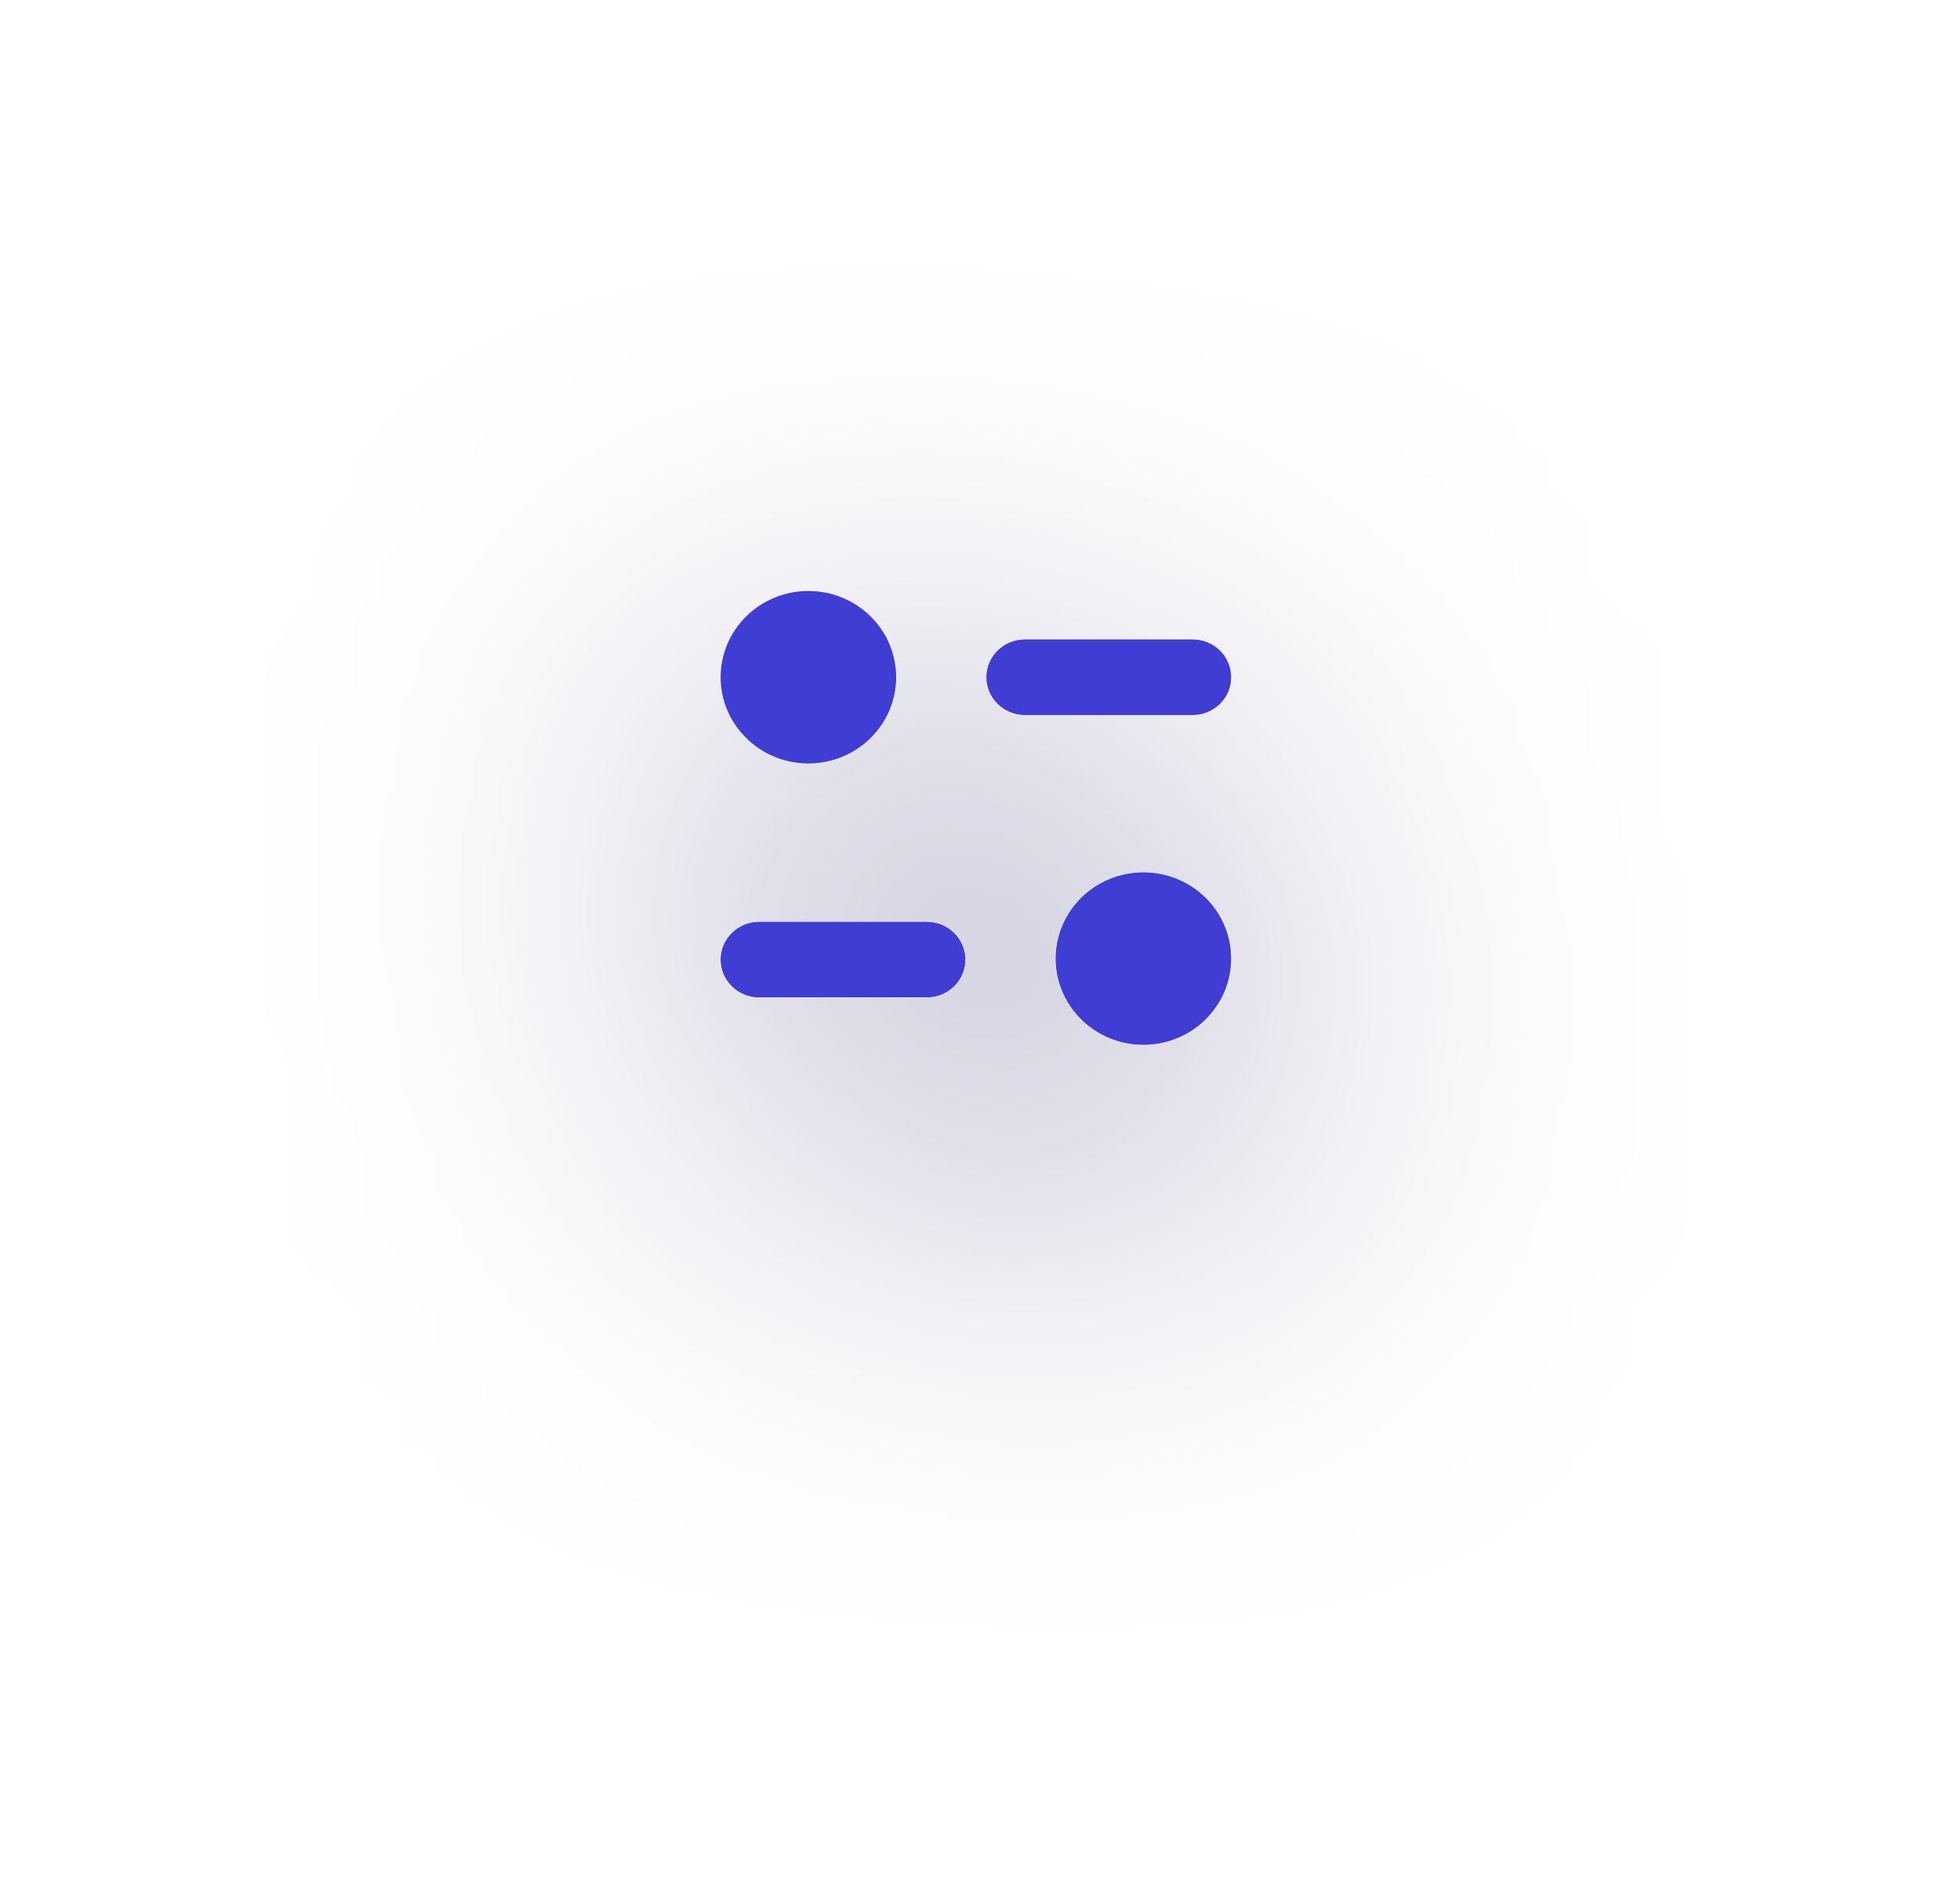
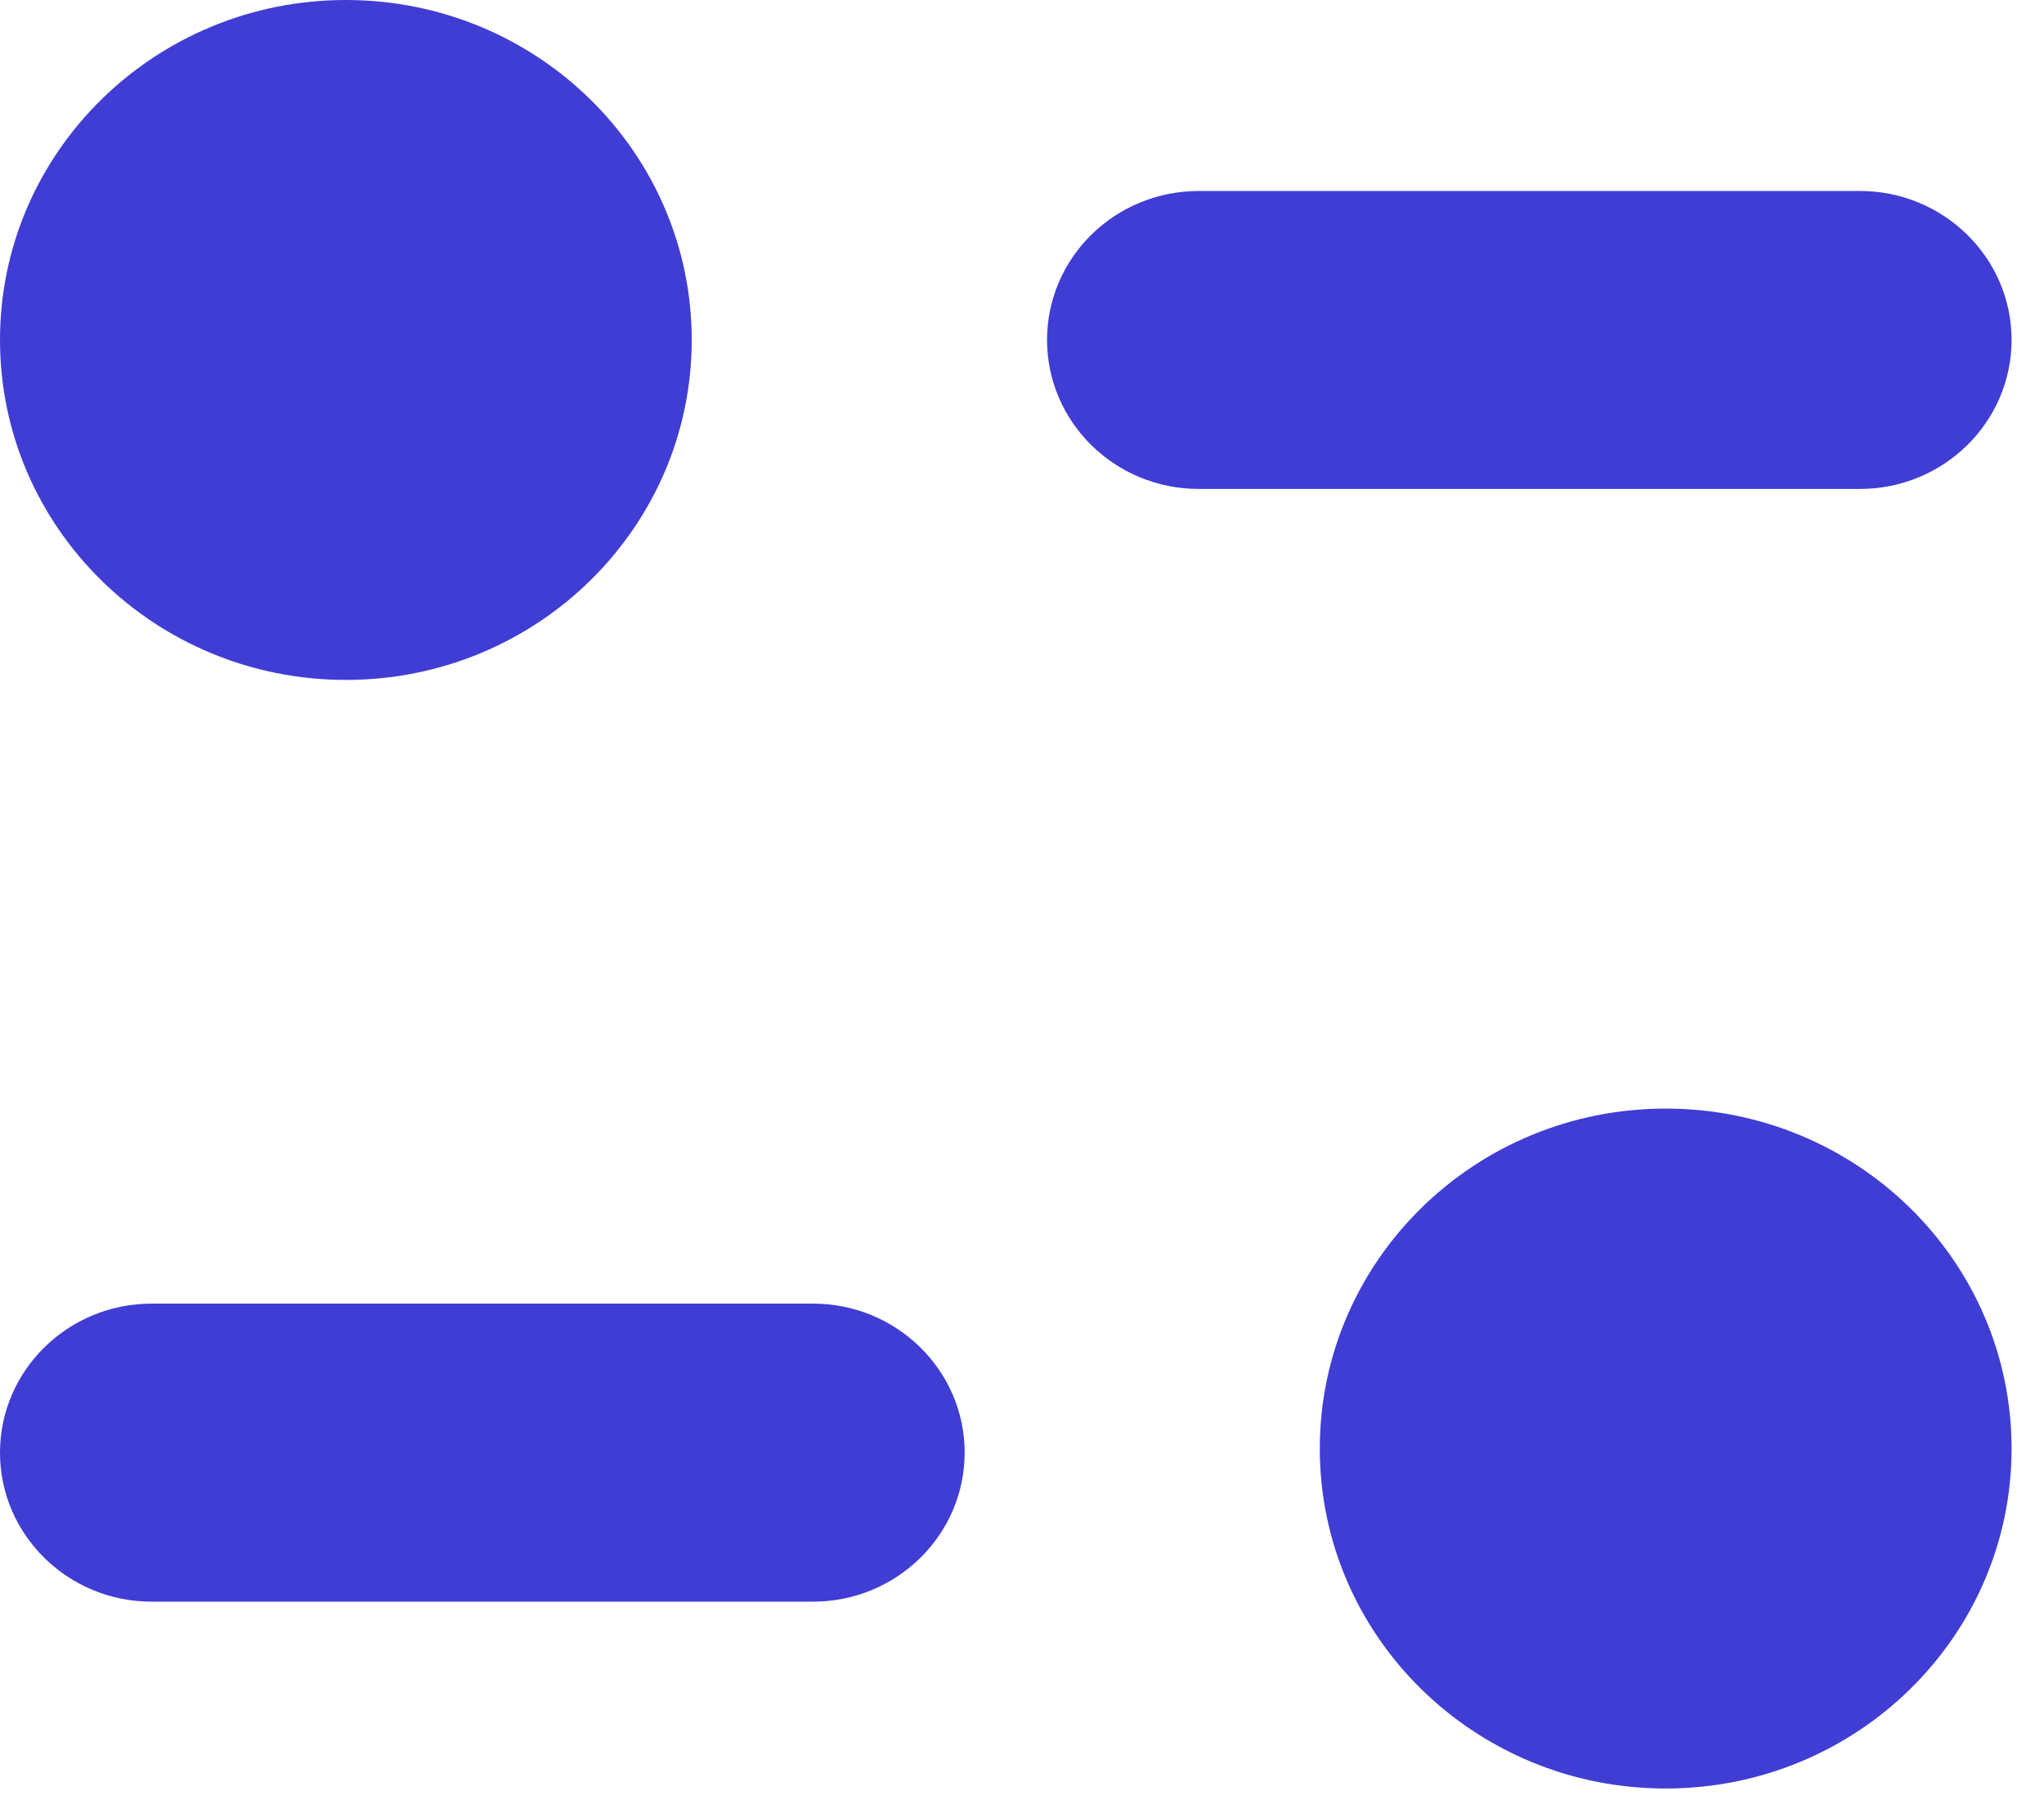
- <svg xmlns="http://www.w3.org/2000/svg" width="136" height="132" viewBox="0 0 136 132" fill="none">
-   <g filter="url(#filter0_d_19_50)">
-     <path d="M79.337 60.52C82.703 60.52 85.429 63.2 85.429 66.507C85.429 69.812 82.703 72.492 79.337 72.492C75.973 72.492 73.245 69.812 73.245 66.507C73.245 63.2 75.973 60.52 79.337 60.52ZM64.319 63.954C65.793 63.954 66.99 65.13 66.99 66.578C66.99 68.025 65.793 69.202 64.319 69.202H52.671C51.197 69.202 50 68.025 50 66.578C50 65.13 51.197 63.954 52.671 63.954H64.319ZM56.092 41C59.457 41 62.183 43.68 62.183 46.985C62.183 50.291 59.457 52.972 56.092 52.972C52.728 52.972 50 50.291 50 46.985C50 43.68 52.728 41 56.092 41ZM82.76 44.363C84.232 44.363 85.429 45.538 85.429 46.985C85.429 48.433 84.232 49.609 82.76 49.609H71.112C69.637 49.609 68.441 48.433 68.441 46.985C68.441 45.538 69.637 44.363 71.112 44.363H82.76Z" fill="#403DD5" />
-   </g>
-   <defs>
-     <filter id="filter0_d_19_50" x="0" y="0" width="135.429" height="131.492" filterUnits="userSpaceOnUse" color-interpolation-filters="sRGB">
-       <feFlood flood-opacity="0" result="BackgroundImageFix" />
-       <feColorMatrix in="SourceAlpha" type="matrix" values="0 0 0 0 0 0 0 0 0 0 0 0 0 0 0 0 0 0 127 0" result="hardAlpha" />
-       <feOffset dy="9" />
-       <feGaussianBlur stdDeviation="25" />
-       <feComposite in2="hardAlpha" operator="out" />
-       <feColorMatrix type="matrix" values="0 0 0 0 0.177 0 0 0 0 0.171 0 0 0 0 0.442 0 0 0 1 0" />
-       <feBlend mode="normal" in2="BackgroundImageFix" result="effect1_dropShadow_19_50" />
-       <feBlend mode="normal" in="SourceGraphic" in2="effect1_dropShadow_19_50" result="shape" />
-     </filter>
-   </defs>
+ <svg xmlns="http://www.w3.org/2000/svg" width="36" height="32" viewBox="0 0 36 32" fill="none">
+   <path d="M29.337 19.52C32.703 19.52 35.429 22.201 35.429 25.507C35.429 28.812 32.703 31.492 29.337 31.492C25.973 31.492 23.245 28.812 23.245 25.507C23.245 22.201 25.973 19.52 29.337 19.52ZM14.319 22.954C15.793 22.954 16.99 24.13 16.99 25.578C16.99 27.025 15.793 28.202 14.319 28.202H2.671C1.197 28.202 0 27.025 0 25.578C0 24.13 1.197 22.954 2.671 22.954H14.319ZM6.092 0C9.457 0 12.183 2.68 12.183 5.985C12.183 9.292 9.457 11.972 6.092 11.972C2.728 11.972 0 9.292 0 5.985C0 2.68 2.728 0 6.092 0ZM32.76 3.363C34.232 3.363 35.429 4.538 35.429 5.985C35.429 7.433 34.232 8.609 32.76 8.609H21.112C19.637 8.609 18.441 7.433 18.441 5.985C18.441 4.538 19.637 3.363 21.112 3.363H32.76Z" fill="#403DD5" />
</svg>
